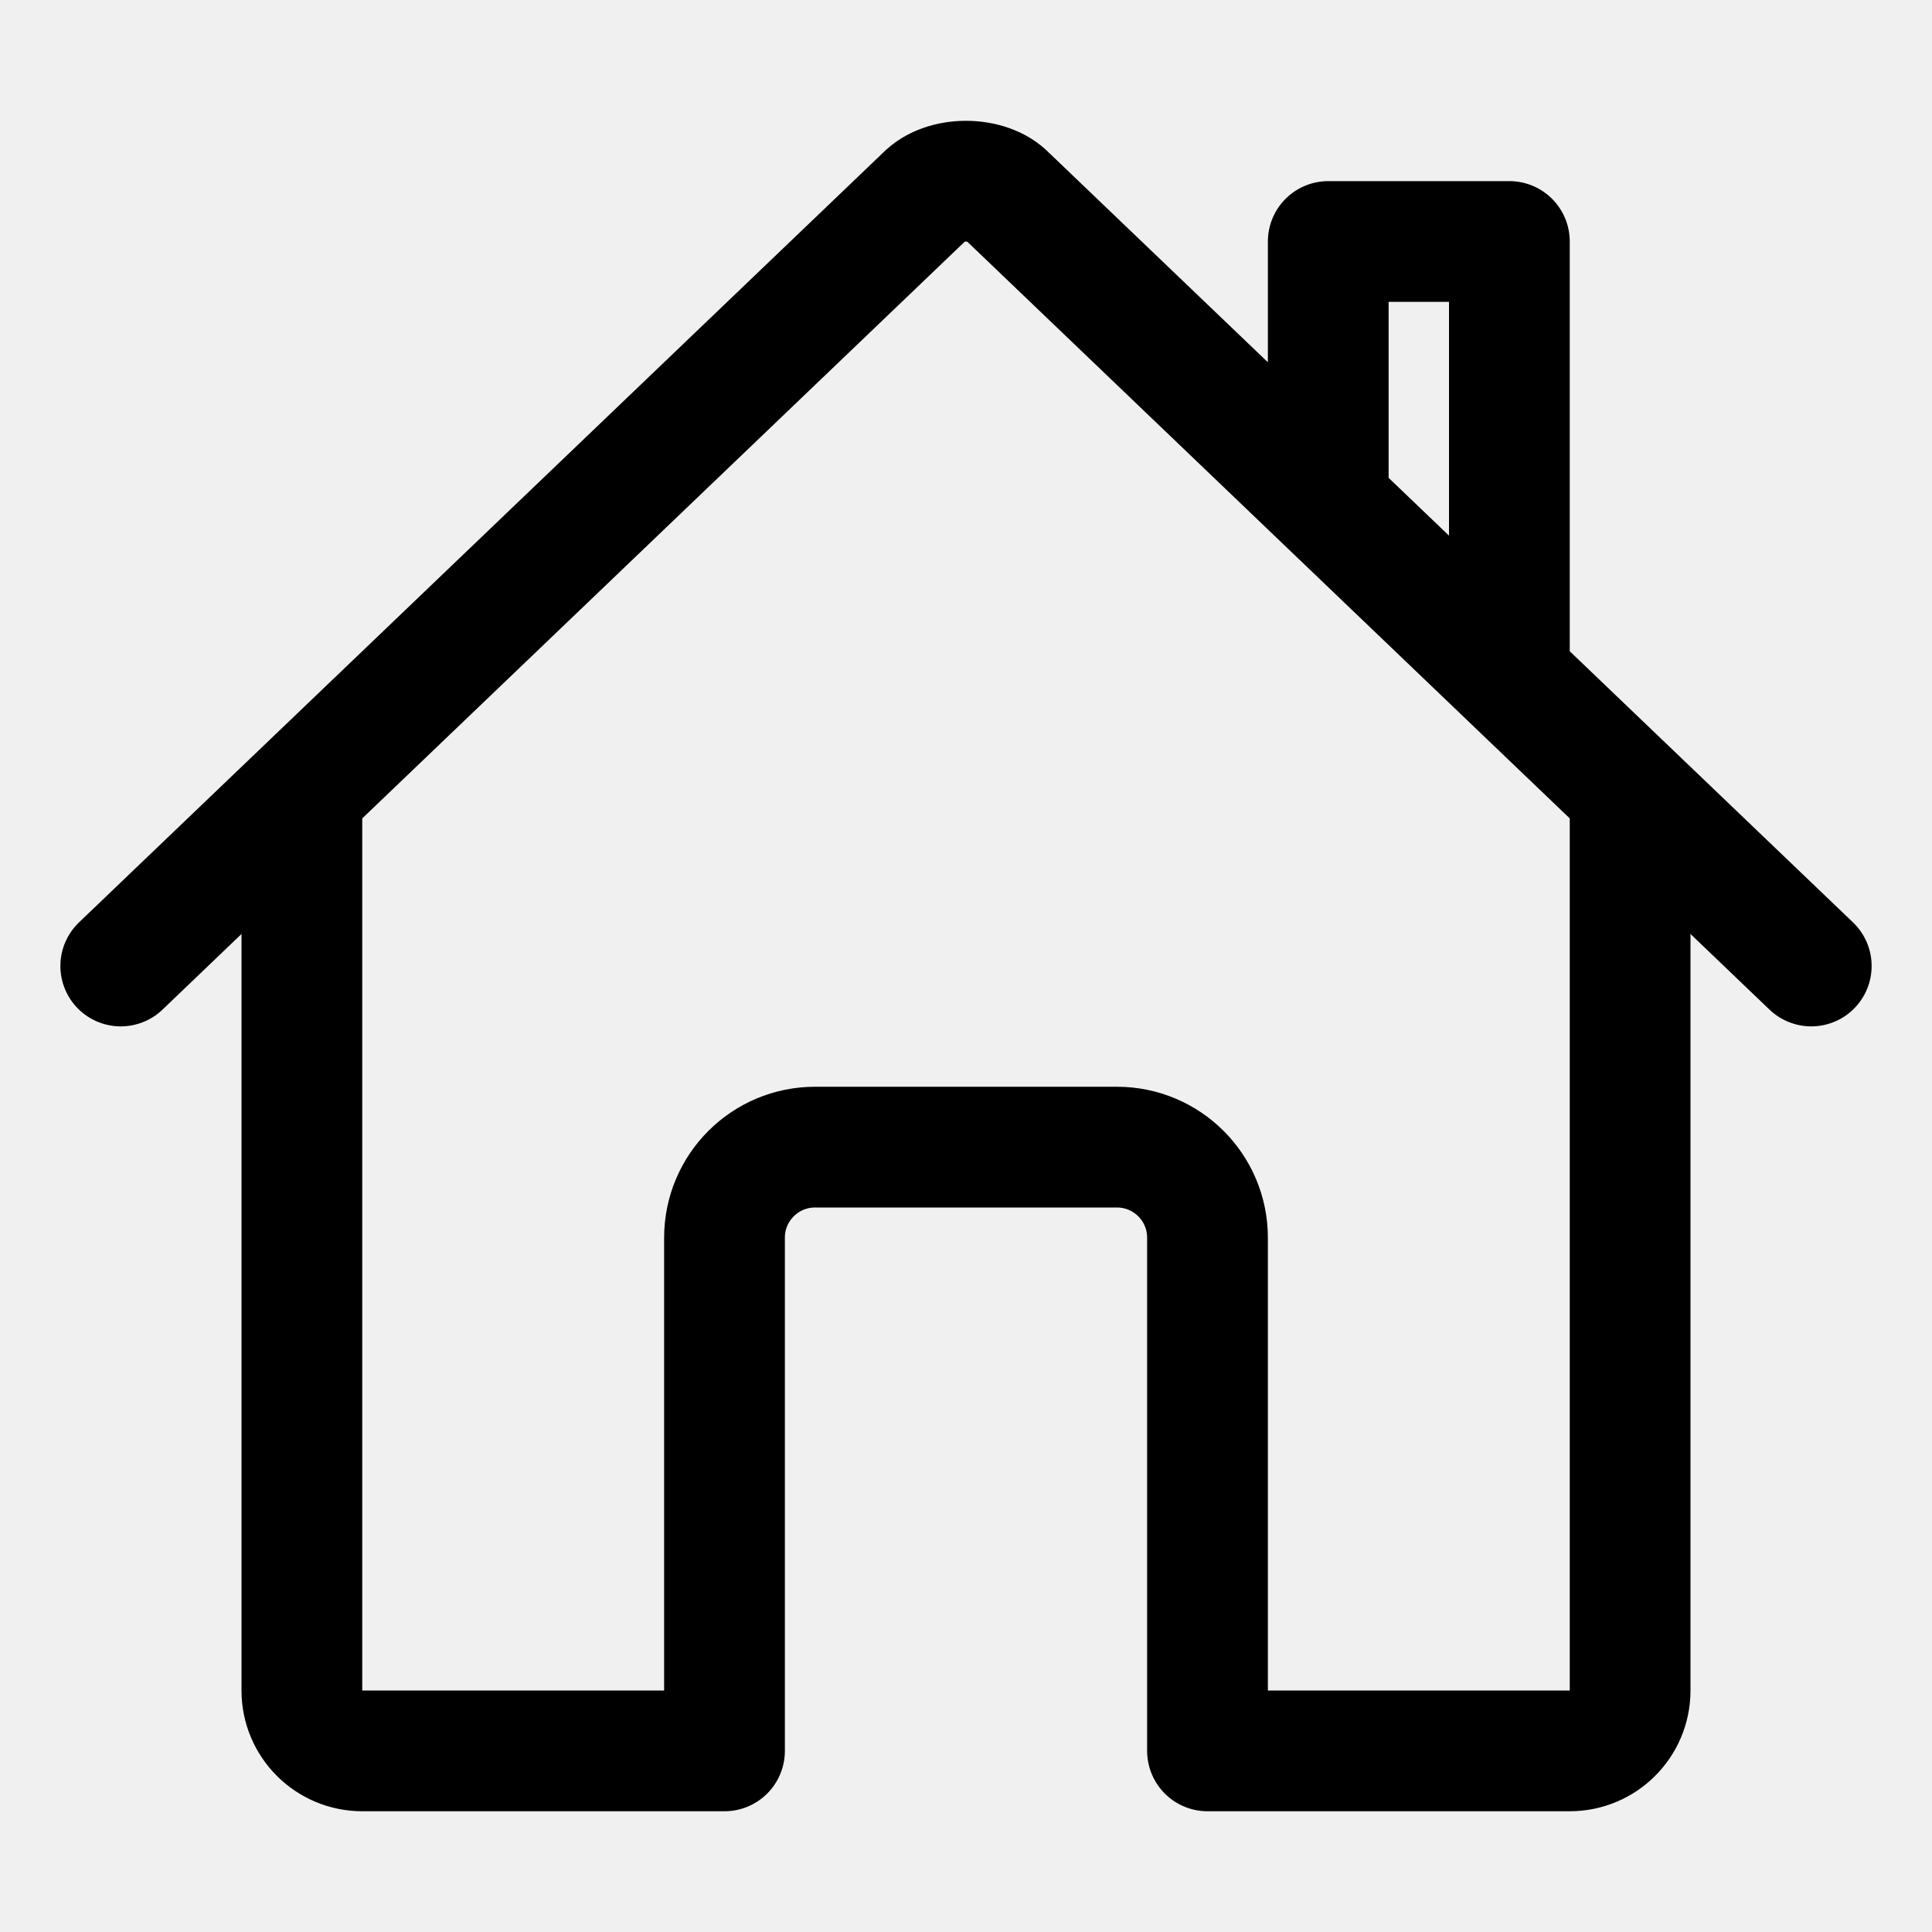
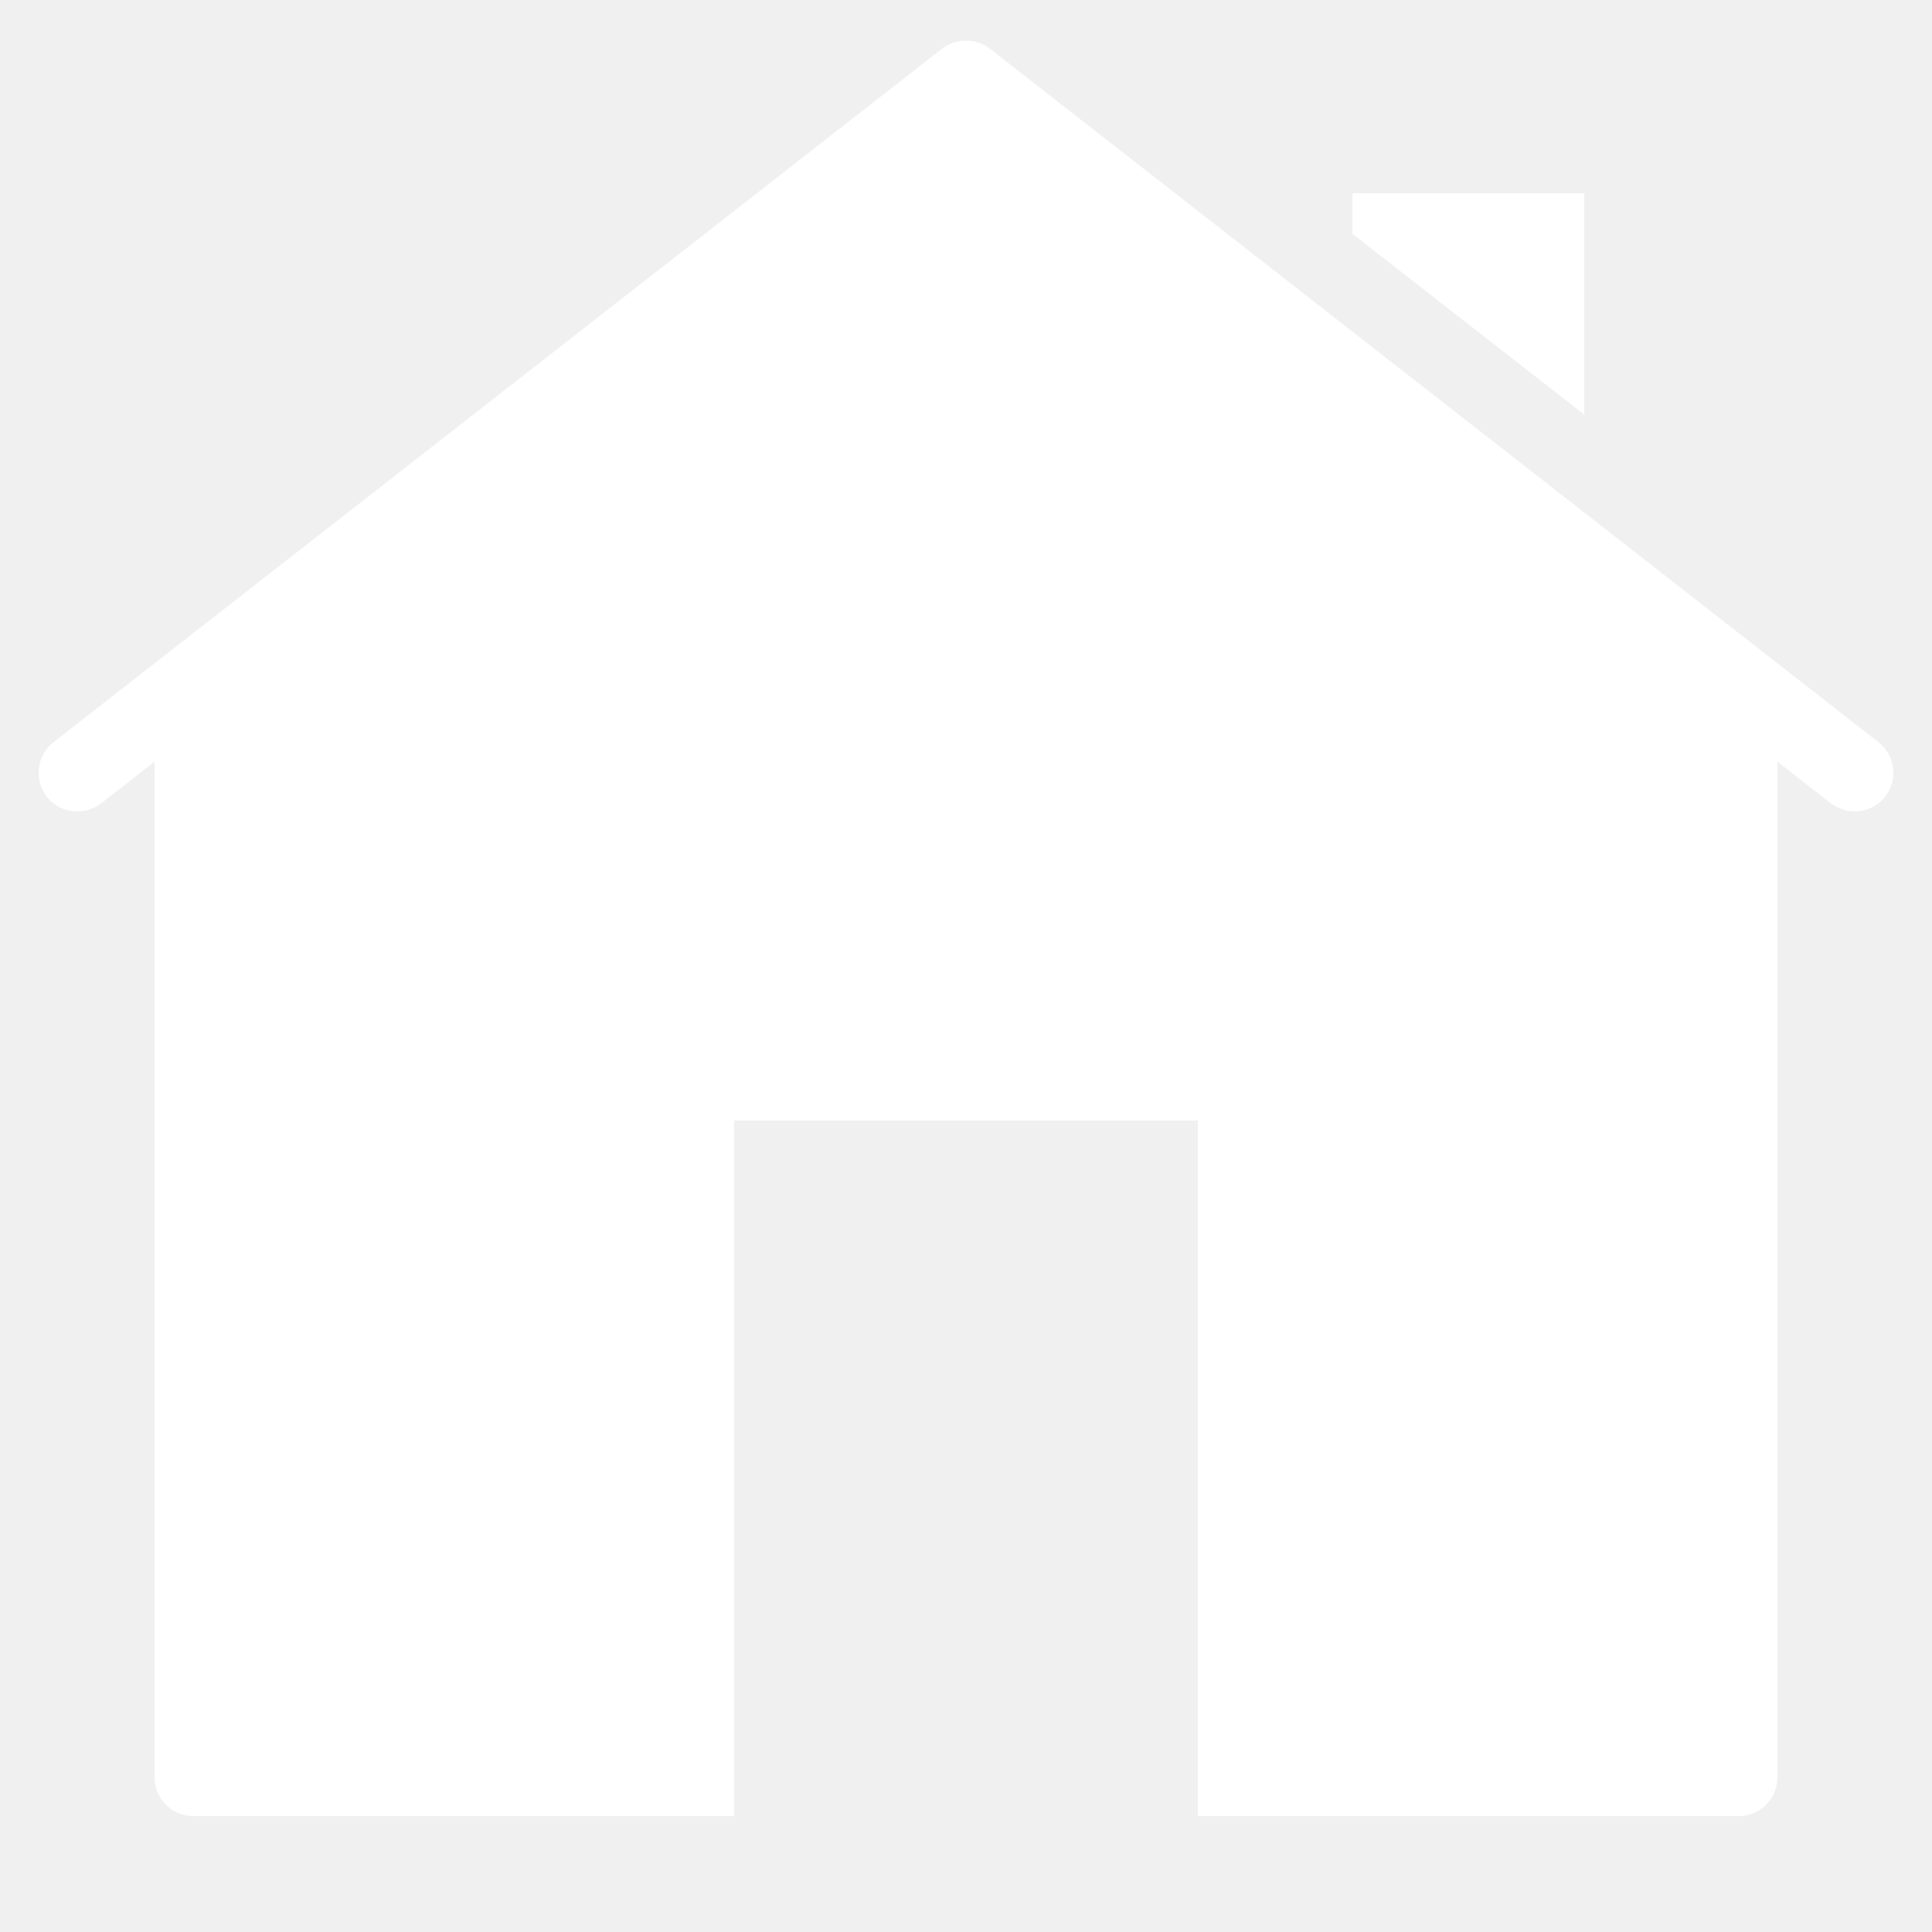
- <svg xmlns="http://www.w3.org/2000/svg" class="ionicon" viewBox="0 0 512 512">
-   <path d="M80 212v236a16 16 0 0016 16h96V328a24 24 0 0124-24h80a24 24 0 0124 24v136h96a16 16 0 0016-16V212" fill="none" stroke="currentColor" stroke-linecap="round" stroke-linejoin="round" stroke-width="32" />
-   <path d="M480 256L266.89 52c-5-5.28-16.69-5.34-21.78 0L32 256M400 179V64h-48v69" fill="none" stroke="currentColor" stroke-linecap="round" stroke-linejoin="round" stroke-width="32" />
+ <svg xmlns="http://www.w3.org/2000/svg" fill="#FFFFFF" viewBox="0 0 50 50" width="50px" height="50px">
+   <path d="M 25 1.051 C 24.782 1.051 24.566 1.12 24.381 1.26 L 1.381 19.211 C 0.951 19.551 0.871 20.179 1.211 20.619 C 1.551 21.049 2.179 21.129 2.619 20.789 L 4 19.711 L 4 46 C 4 46.55 4.45 47 5 47 L 19 47 L 19 29 L 31 29 L 31 47 L 45 47 C 45.55 47 46 46.55 46 46 L 46 19.711 L 47.381 20.789 C 47.571 20.929 47.78 21 48 21 C 48.3 21 48.589 20.869 48.789 20.619 C 49.129 20.179 49.049 19.551 48.619 19.211 L 25.619 1.26 C 25.434 1.12 25.218 1.051 25 1.051 z M 35 5 L 35 6.051 L 41 10.73 L 41 5 L 35 5 z" />
</svg>
